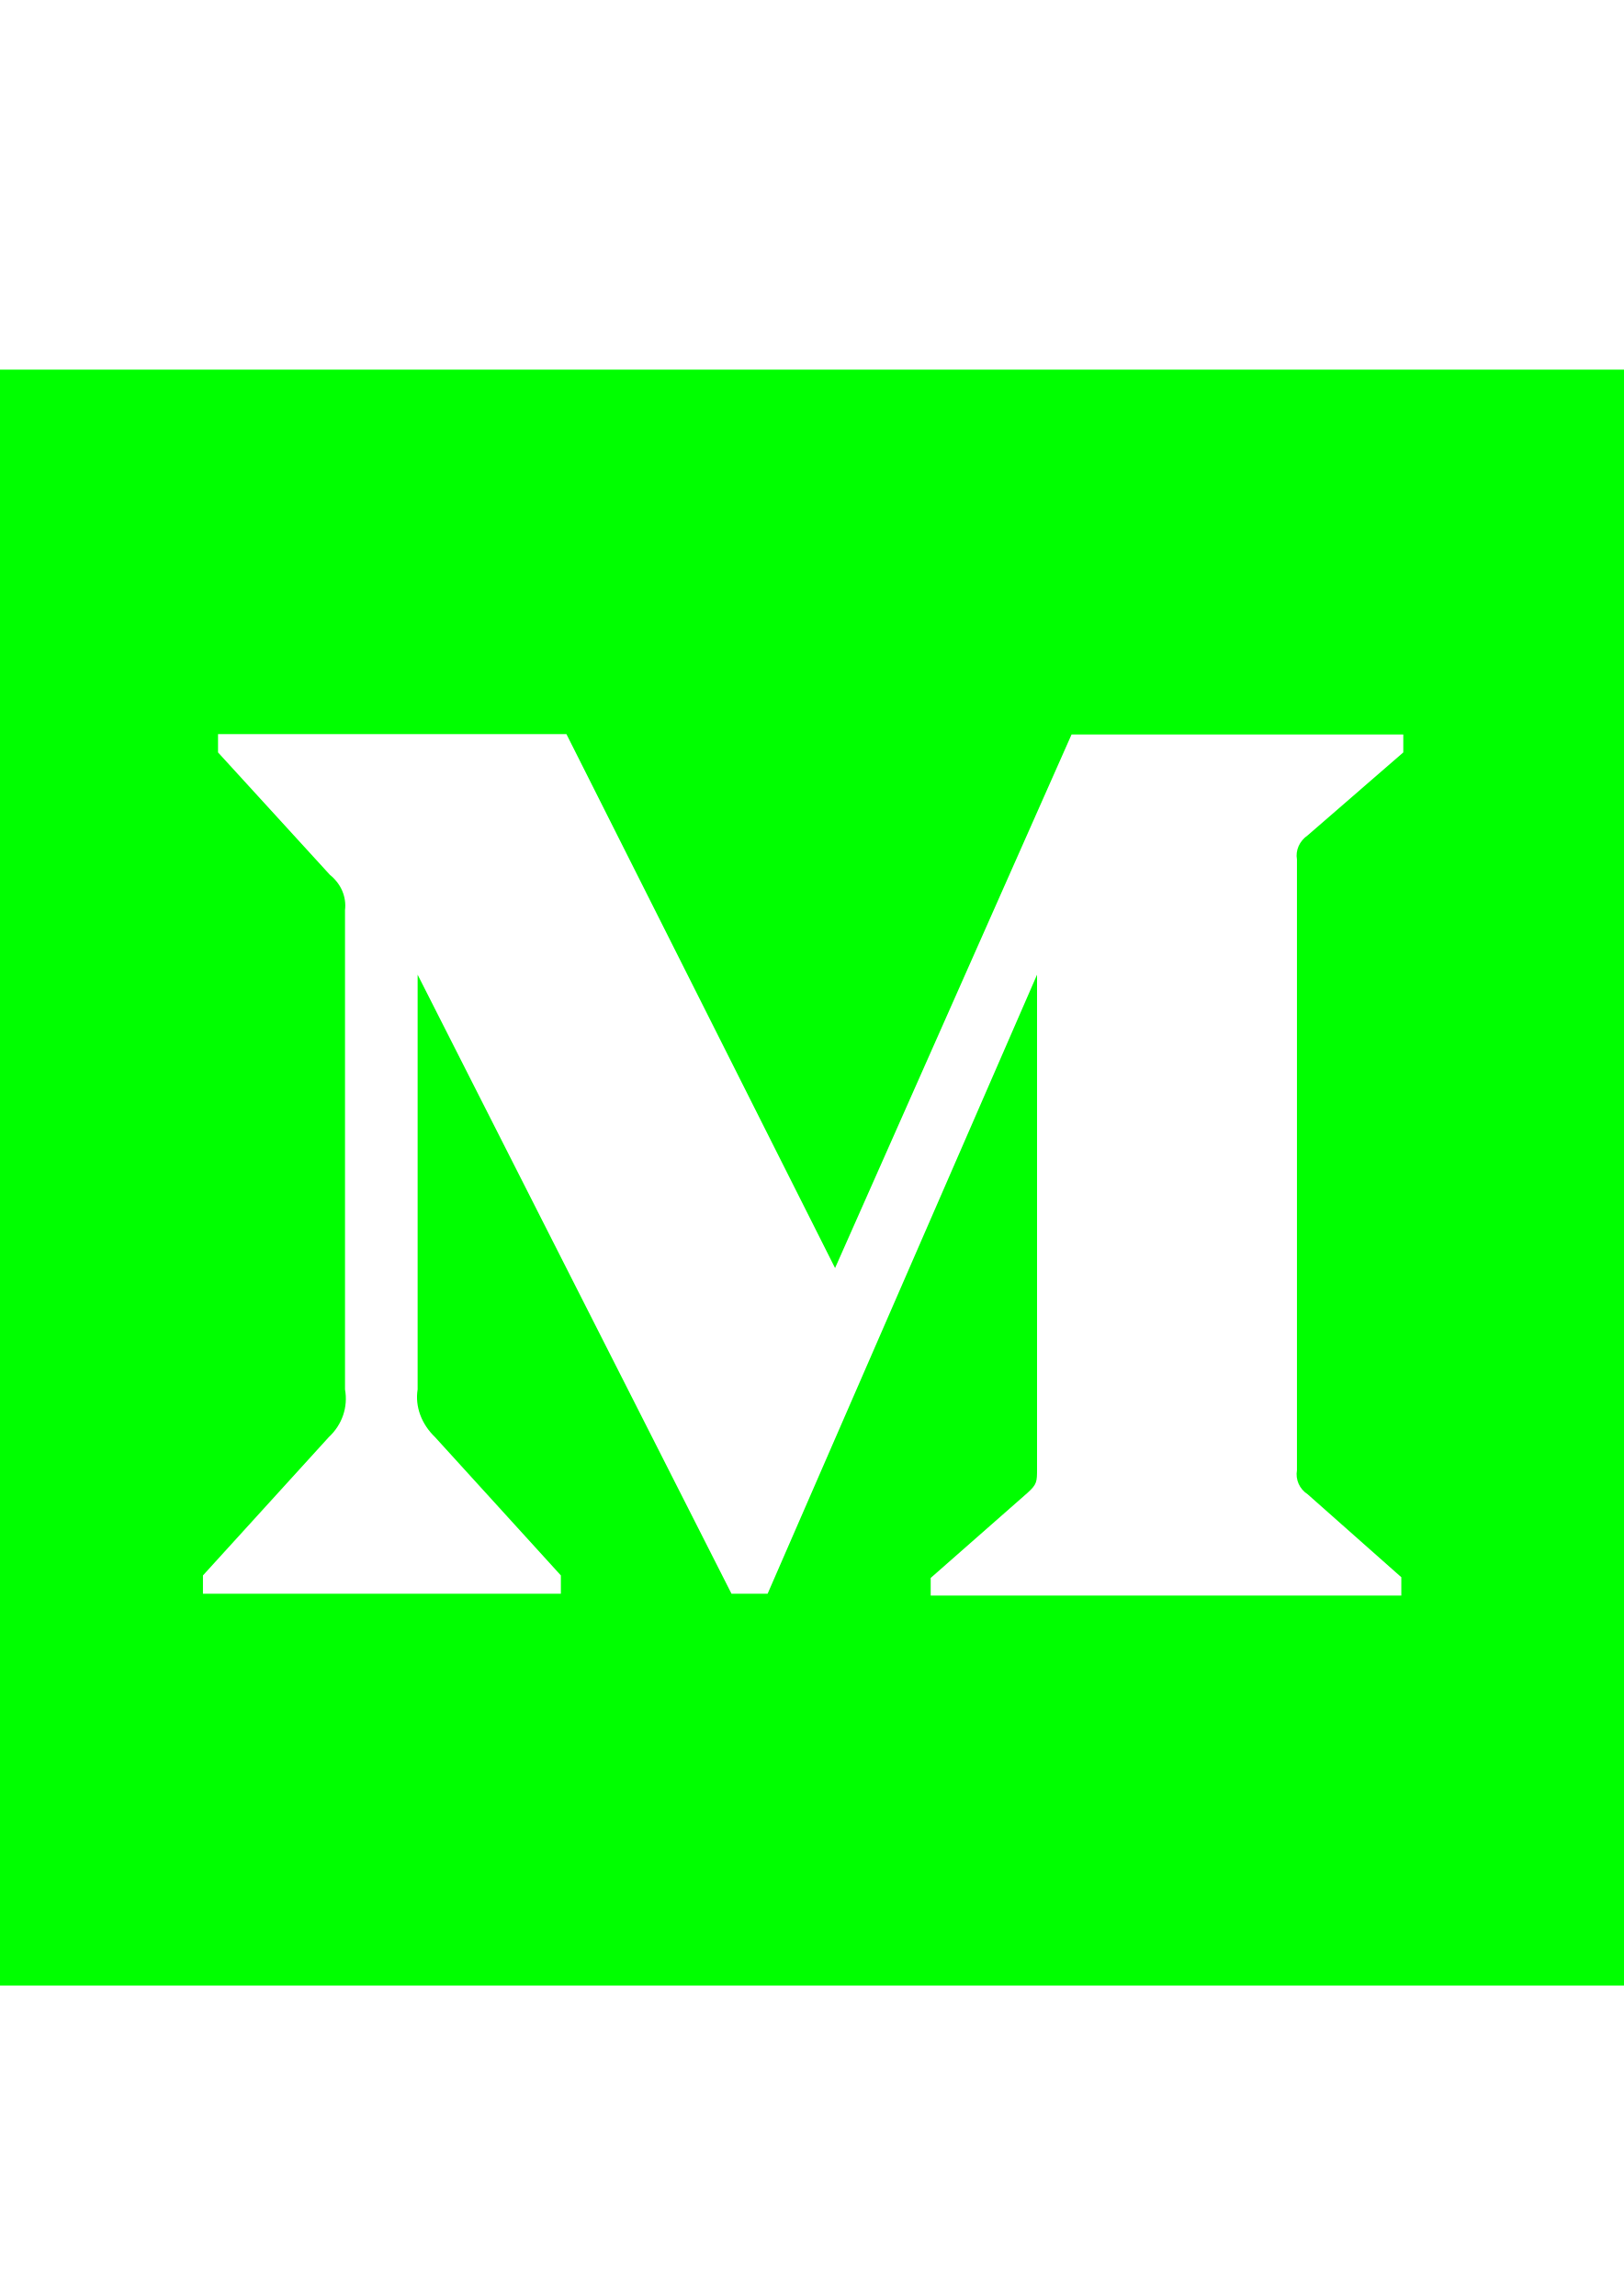
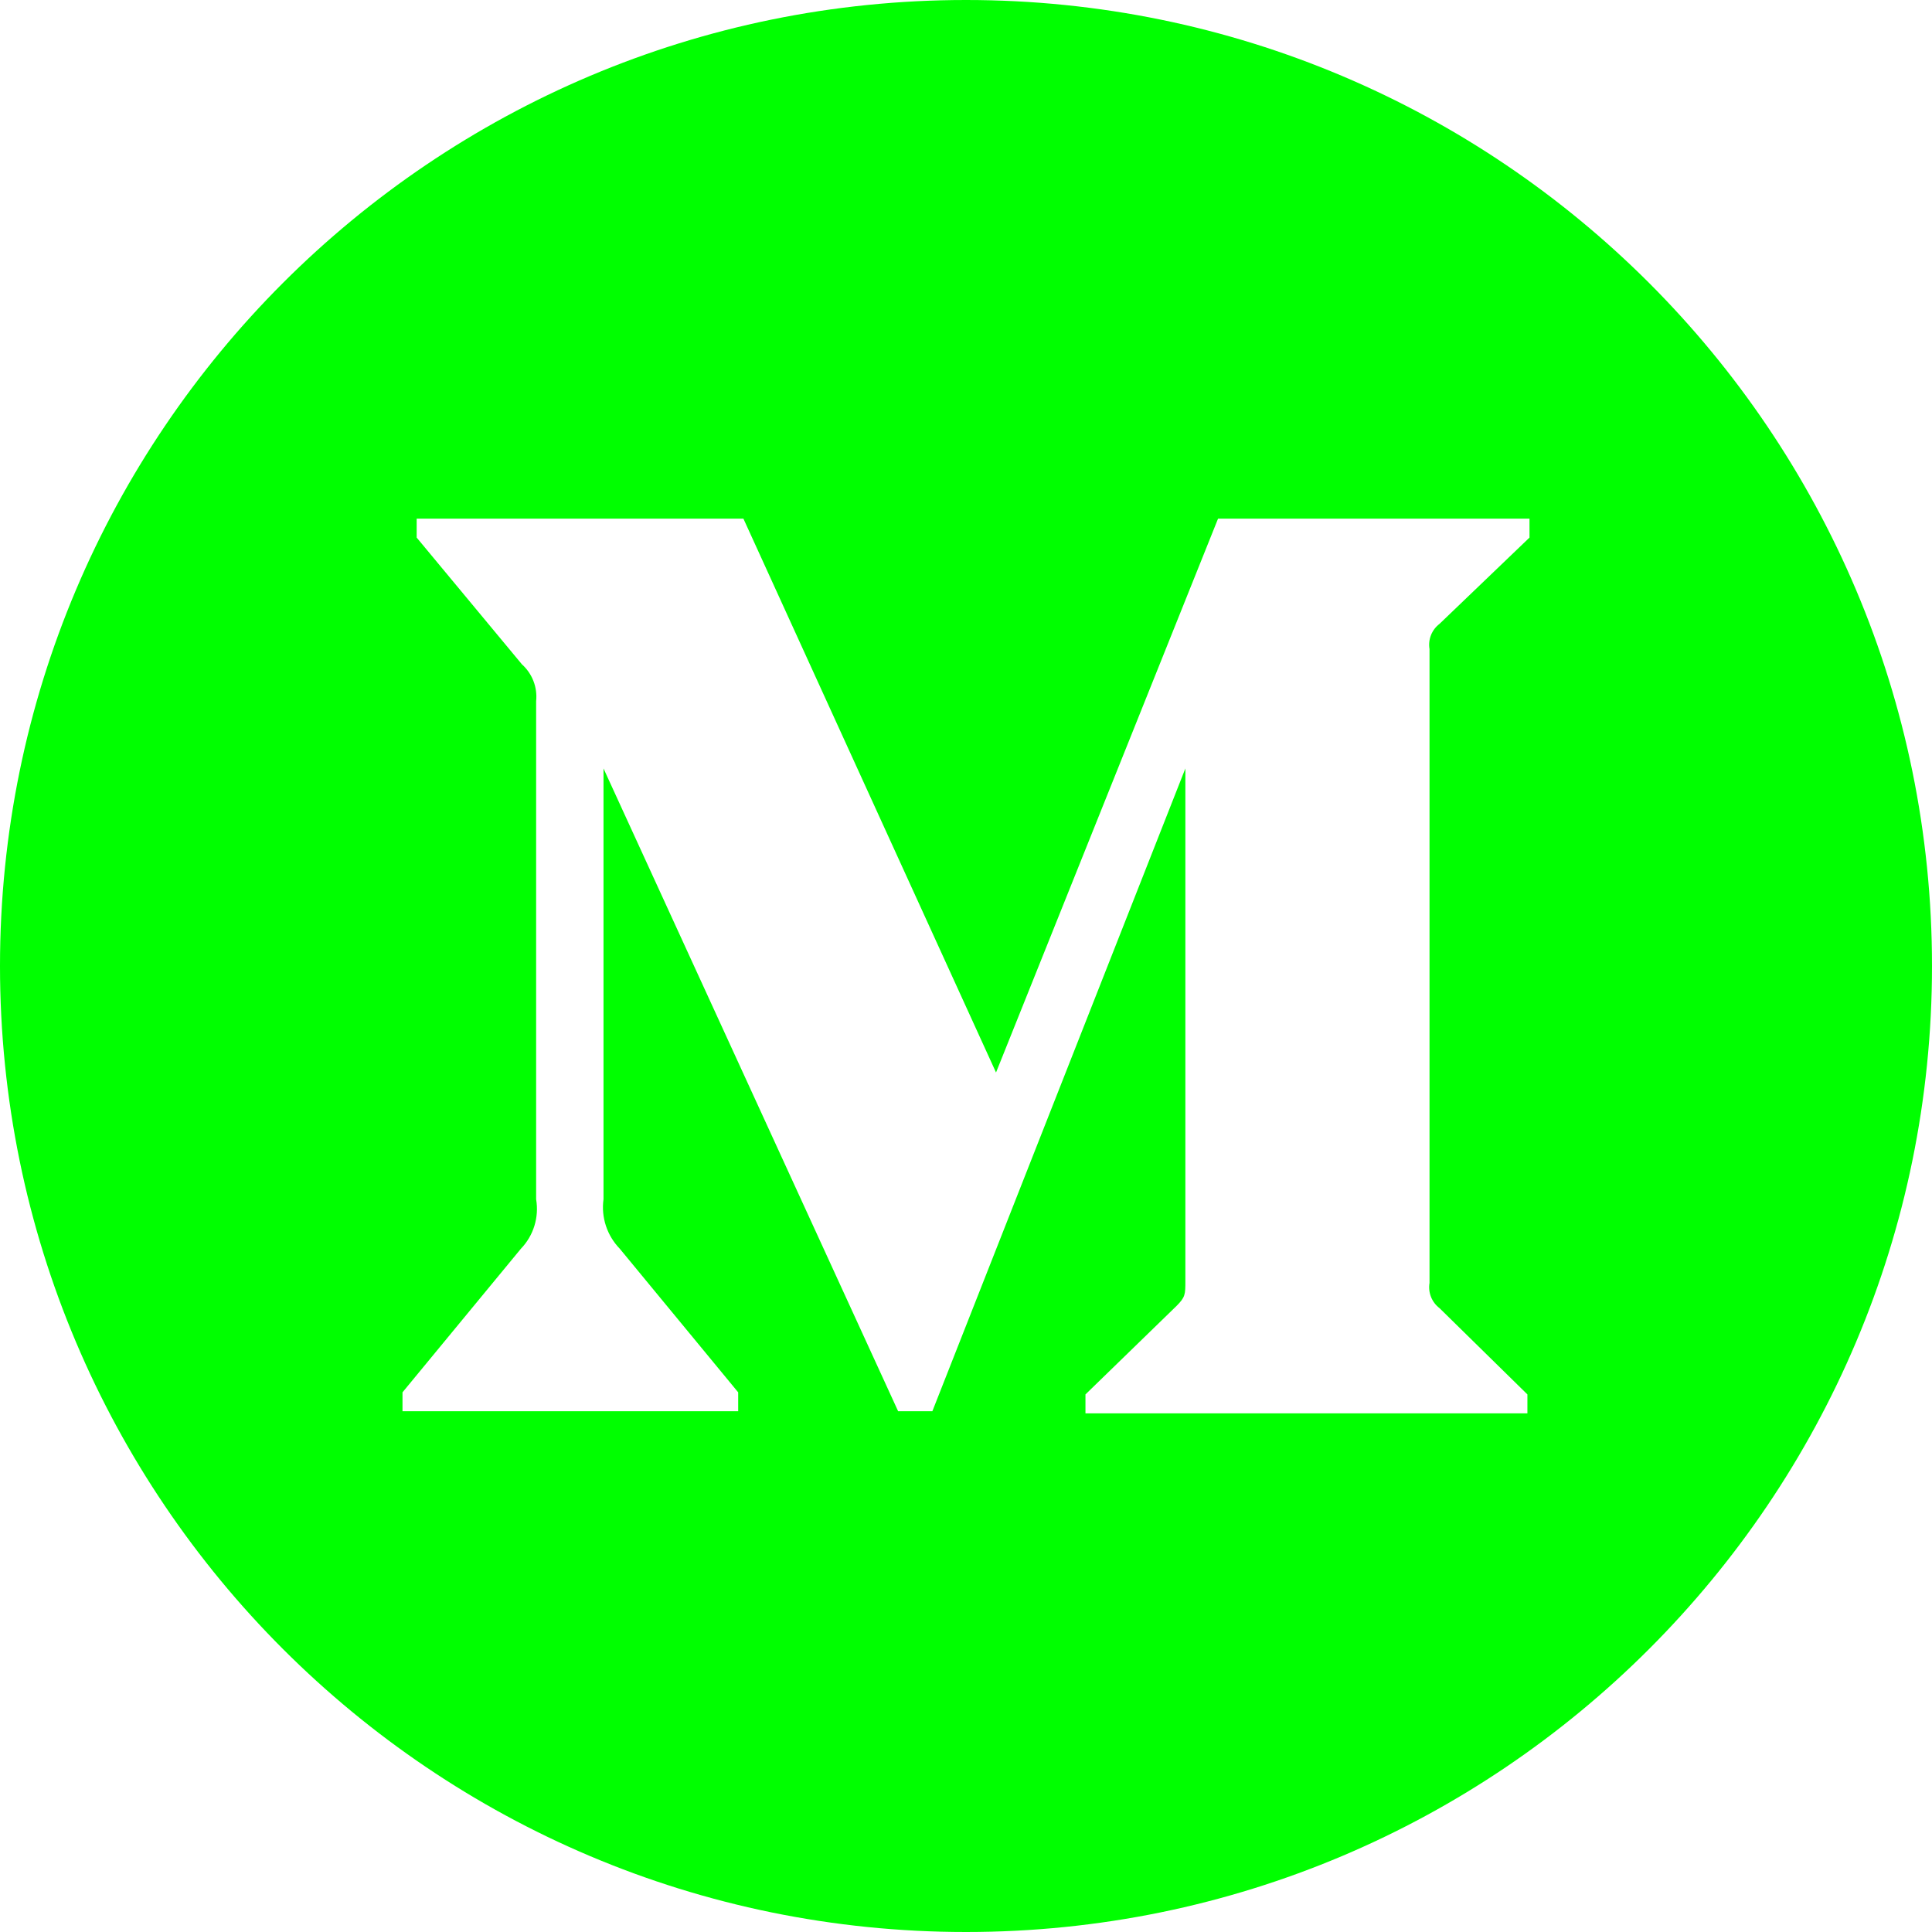
- <svg xmlns="http://www.w3.org/2000/svg" width="210mm" height="297mm" viewBox="0 0 210 297" version="1.1" id="svg183">
-   <defs id="defs177" />
-   <g id="layer1">
-     <g id="g187" transform="matrix(0.5132077,0,0,0.4644907,-26.30378,33.41478)" style="fill:#00ff00">
-       <path d="M 31,31 V 481 H 481 V 31 Z m 373.9,106.6 -24.1,23.1 c -2.1,1.6 -3.1,4.2 -2.7,6.7 v 170.1 c -0.4,2.6 0.6,5.2 2.7,6.7 l 23.6,23.1 v 5.1 H 285.8 v -4.9 l 24.4,-23.7 c 2.4,-2.4 2.4,-3.1 2.4,-6.7 V 199.5 l -67.9,172.4 h -9.1 L 156.5,199.5 V 315 c -0.7,4.8 1,9.7 4.4,13.3 l 31.7,38.5 v 5.1 h -90.2 v -5.1 l 31.7,-38.5 c 3.4,-3.5 4.9,-8.4 4.1,-13.3 V 181.5 c 0.4,-3.7 -1,-7.3 -3.8,-9.8 l -28.2,-34.1 v -5.1 H 194 l 67.7,148.7 59.6,-148.6 h 83.6 z" id="path185" style="fill:#00ff00" />
-     </g>
+ <svg xmlns="http://www.w3.org/2000/svg" viewBox="0 0 24 24">
+   <g fill="#00ff00" fill-rule="evenodd">
+     <path fill="#00ff00" fill-rule="evenodd" d="M12 0c-6.626 0-12 5.372-12 12 0 6.627 5.374 12 12 12 6.627 0 12-5.373 12-12 0-6.628-5.373-12-12-12zm6.974 17.557v-.235l-1.092-1.072c-.096-.073-.144-.194-.124-.313v-7.874c-.02-.119.028-.24.124-.313l1.118-1.072v-.235h-3.869l-2.758 6.88-3.138-6.88h-4.059v.235l1.308 1.575c.128.115.194.285.176.457v6.188c.038.223-.032.451-.189.614l-1.471 1.784v.235h4.17v-.235l-1.471-1.784c-.158-.163-.233-.389-.202-.614v-5.352l3.66 7.985h.425l3.143-7.985v6.365c0 .17 0 .202-.111.313l-1.13 1.098v.235h5.49z" />
  </g>
</svg>
